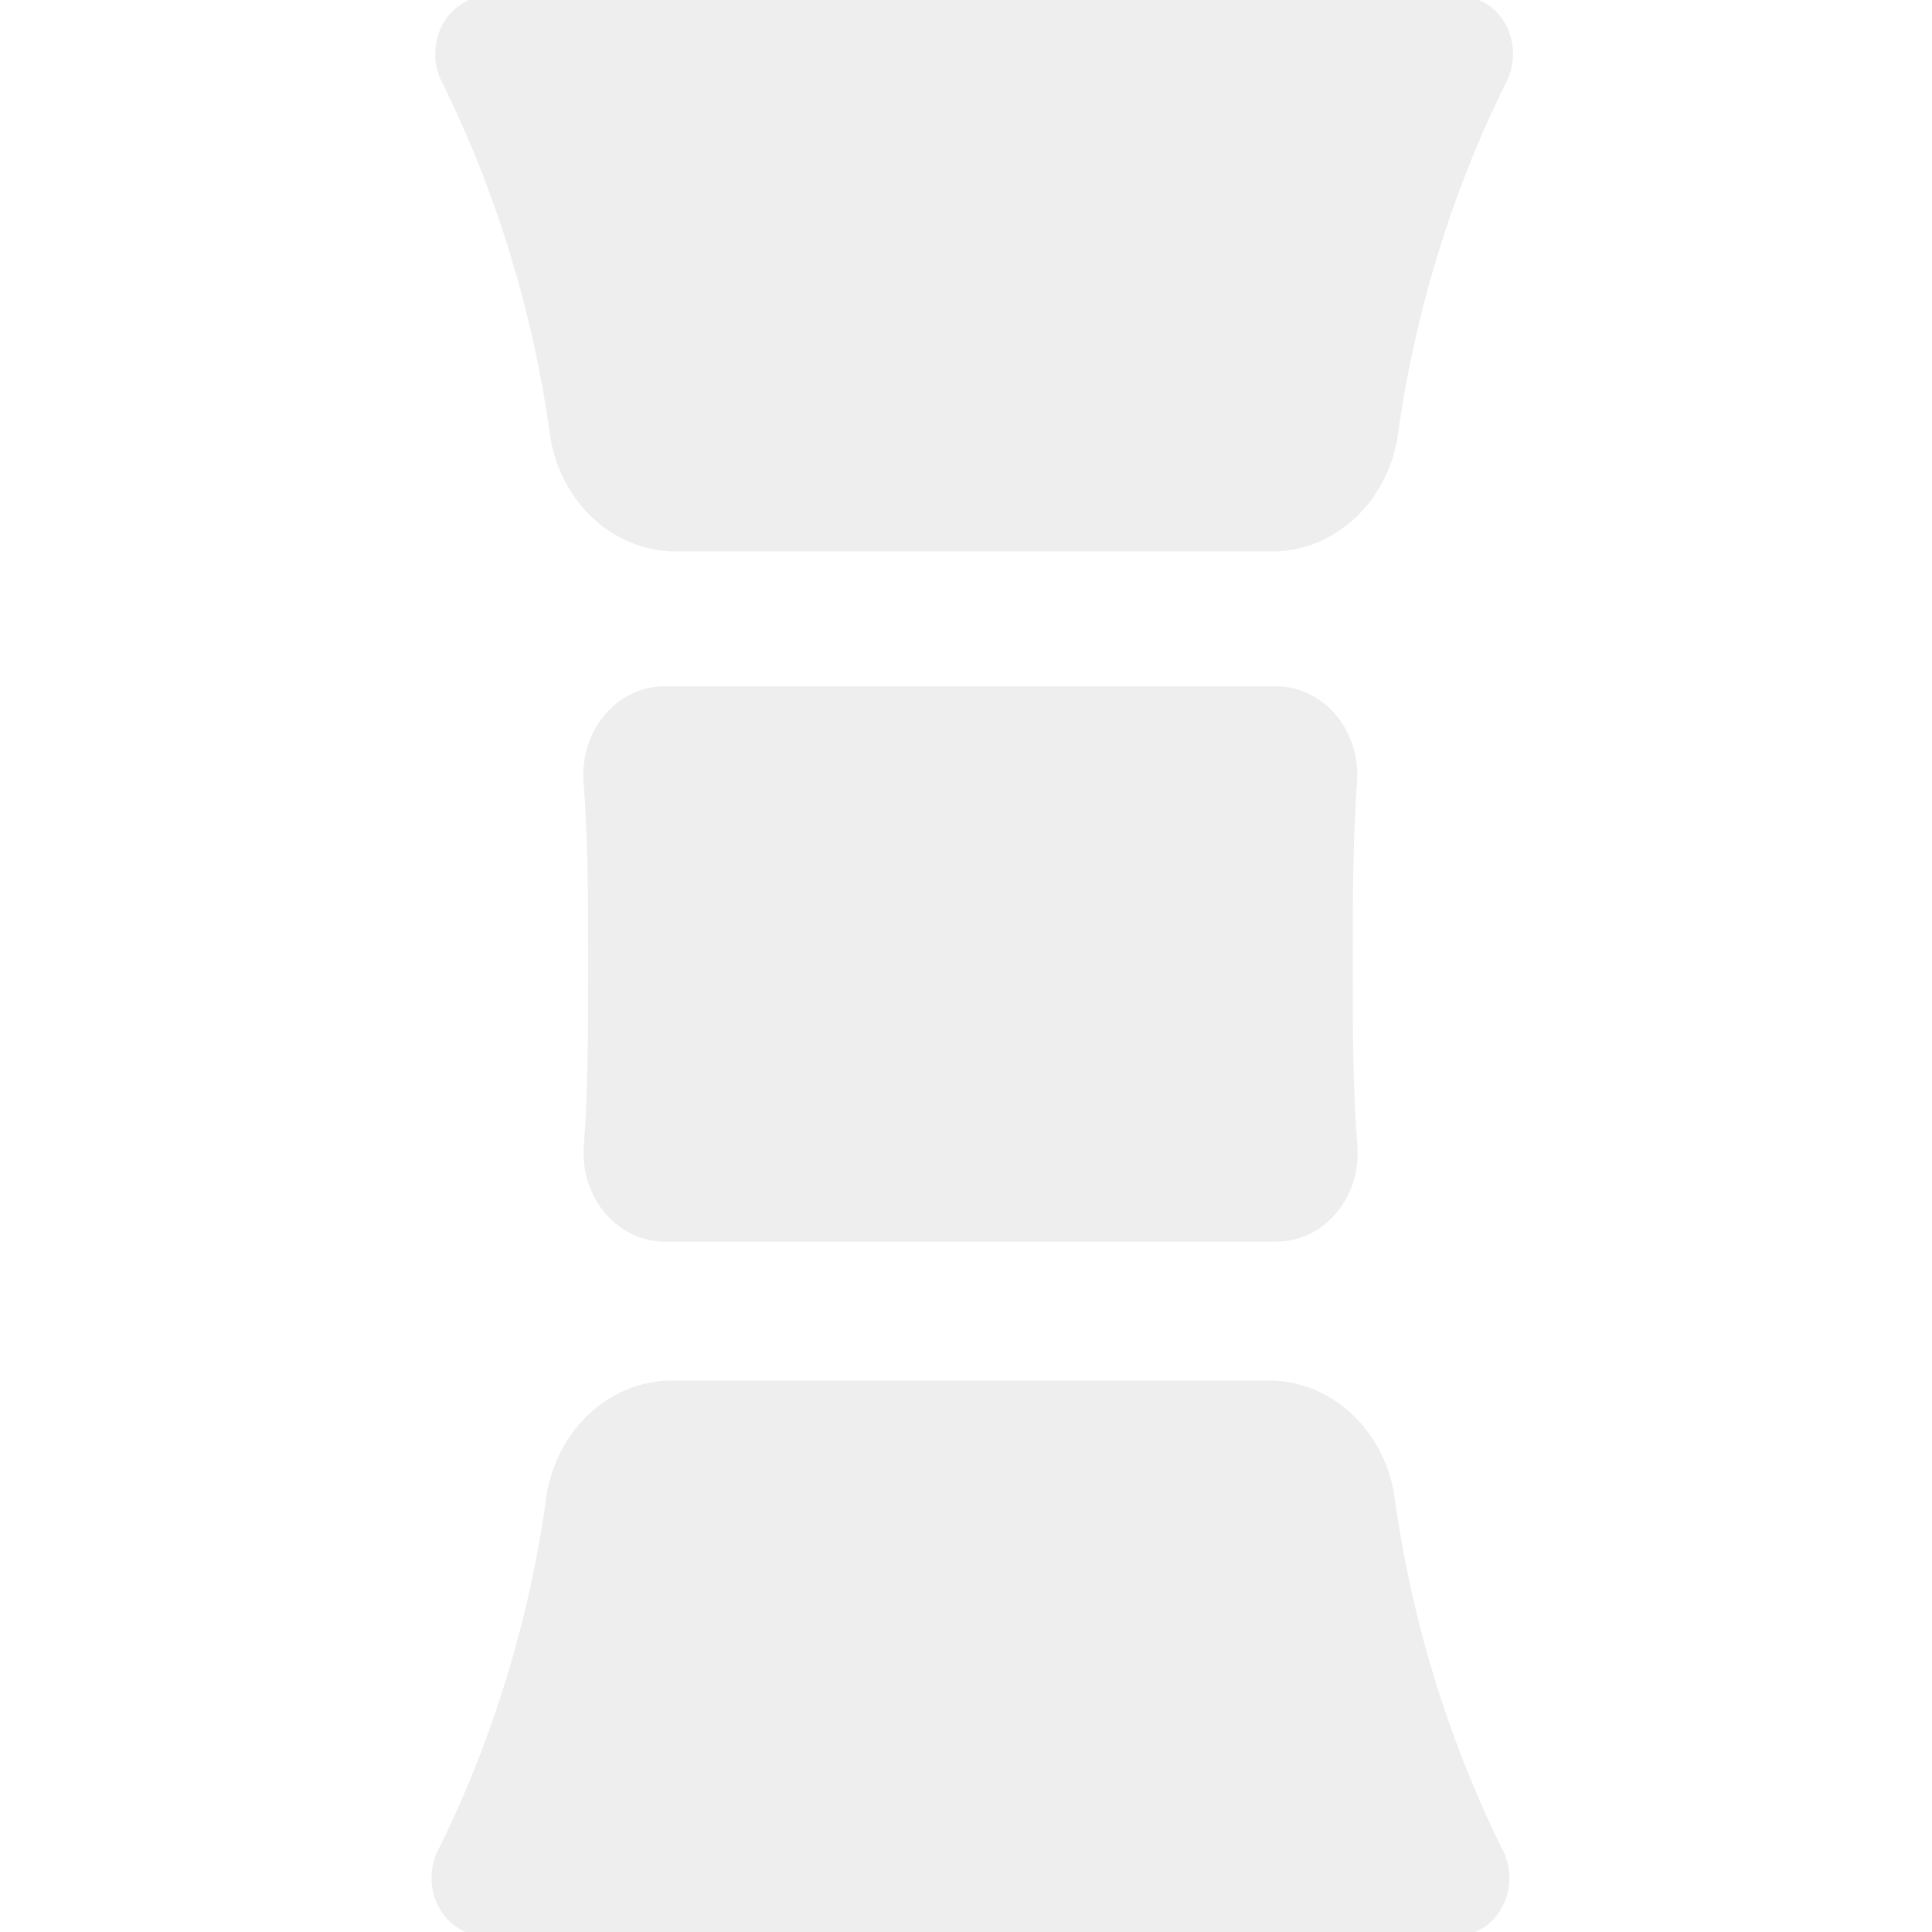
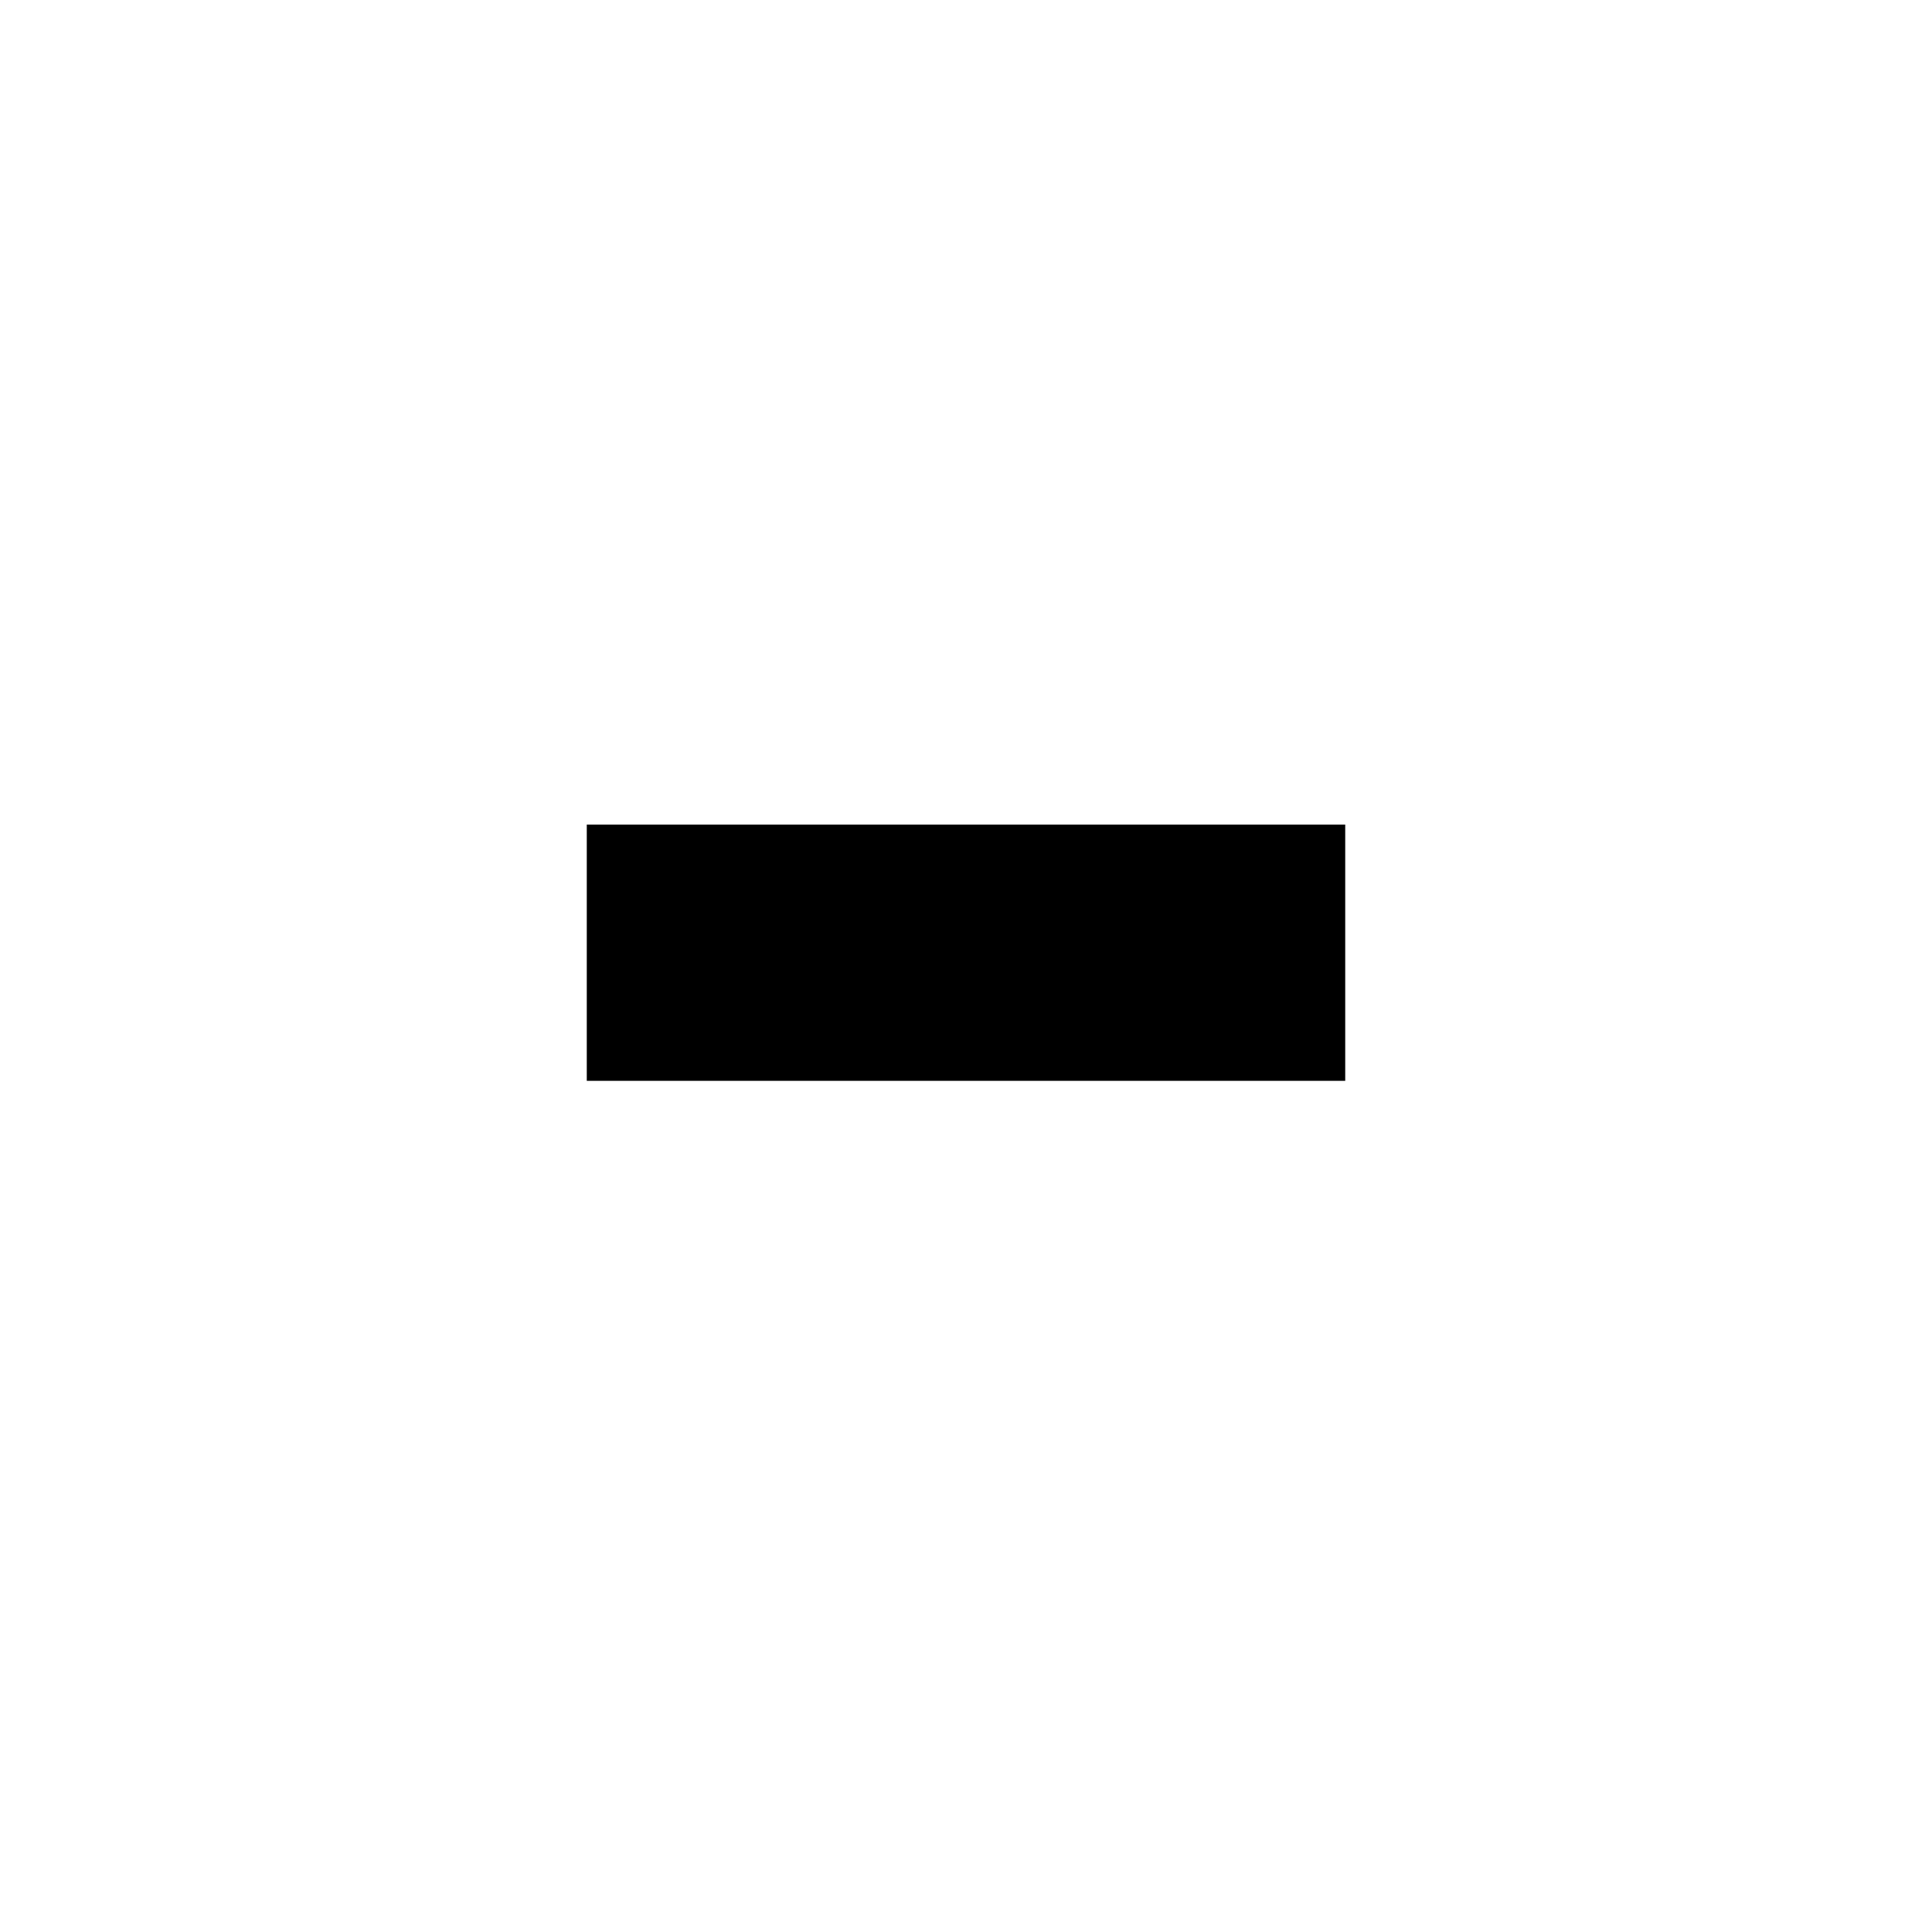
- <svg xmlns="http://www.w3.org/2000/svg" version="1.1" width="360" height="360" viewBox="0 0 360 360" xml:space="preserve">
+ <svg xmlns="http://www.w3.org/2000/svg" version="1.1" width="16" height="16" viewBox="0 0 16 16" xml:space="preserve">
  <defs>
</defs>
-   <g transform="matrix(0.62 0 0 0.53 181.17 180)" id="Xv56VlnbuhOLi1pFlAP0P">
-     <g style="" vector-effect="non-scaling-stroke">
-       <g transform="matrix(1 0 0 1 0.55 -243.38)" id="WC8fc4KWMex-7RtUwgKCx">
-         <path style="stroke: rgb(0,0,0); stroke-width: 0; stroke-dasharray: none; stroke-linecap: butt; stroke-dashoffset: 0; stroke-linejoin: miter; stroke-miterlimit: 4; fill: rgb(238,238,238); fill-rule: nonzero; opacity: 1;" vector-effect="non-scaling-stroke" transform=" translate(-170.05, -106.63)" d="M 315.967 9 L 24.127 9 C 20.293 8.978 16.579 10.722 13.664 13.898 C 10.748 17.079 8.829 21.492 8.252 26.33 C 7.679 31.162 8.487 36.104 10.535 40.239 C 26.859 79.127 37.776 121.327 42.798 164.959 C 44.516 175.97 49.158 185.891 55.942 193.044 C 62.726 200.203 71.24 204.163 80.045 204.256 L 260.051 204.256 C 268.839 204.136 277.333 200.165 284.095 193.006 C 290.862 185.853 295.487 175.949 297.201 164.96 C 302.258 121.317 313.209 79.122 329.563 40.24 C 331.611 36.105 332.418 31.163 331.846 26.331 C 331.269 21.493 329.349 17.08 326.434 13.899 C 323.519 10.723 319.804 8.979 315.97 9.001 L 315.967 9 z" stroke-linecap="round" />
-       </g>
-       <g transform="matrix(1 0 0 1 -0.55 243.37)" id="srpFAR0IJfHLoaXY3PY5D">
-         <path style="stroke: rgb(0,0,0); stroke-width: 0; stroke-dasharray: none; stroke-linecap: butt; stroke-dashoffset: 0; stroke-linejoin: miter; stroke-miterlimit: 4; fill: rgb(238,238,238); fill-rule: nonzero; opacity: 1;" vector-effect="non-scaling-stroke" transform=" translate(-168.95, -593.38)" d="M 41.701 535.045 C 36.679 578.678 25.762 620.878 9.438 659.766 C 7.391 663.901 6.583 668.842 7.156 673.674 C 7.733 678.512 9.652 682.925 12.567 686.107 C 15.482 689.283 19.197 691.026 23.031 691.004 L 314.87 691.004 C 318.704 691.026 322.419 689.283 325.334 686.107 C 328.249 682.925 330.168 678.512 330.745 673.674 C 331.318 668.842 330.51 663.901 328.463 659.766 C 312.139 620.878 301.221 578.678 296.2 535.045 C 294.481 524.035 289.839 514.114 283.056 506.961 C 276.272 499.802 267.758 495.841 258.952 495.749 L 78.946 495.749 C 70.141 495.841 61.626 499.802 54.843 506.961 C 48.06 514.114 43.418 524.034 41.699 535.045 L 41.701 535.045 z" stroke-linecap="round" />
-       </g>
-       <g transform="matrix(1 0 0 1 -0.54 -0.71)" id="o3S6Sp6iZCyX59FBzsG-w">
-         <path style="stroke: rgb(0,0,0); stroke-width: 0; stroke-dasharray: none; stroke-linecap: butt; stroke-dashoffset: 0; stroke-linejoin: miter; stroke-miterlimit: 4; fill: rgb(238,238,238); fill-rule: nonzero; opacity: 1;" vector-effect="non-scaling-stroke" transform=" translate(-168.96, -349.3)" d="M 77.035 446.929 L 260.871 446.929 C 267.586 446.94 274.006 443.432 278.627 437.221 C 283.248 431.01 285.655 422.648 285.287 414.1 C 283.851 393.114 283.851 371.514 283.851 349.302 C 283.851 327.09 283.851 305.489 285.193 284.378 C 285.531 275.874 283.124 267.565 278.529 261.388 C 273.934 255.205 267.552 251.696 260.871 251.675 L 77.035 251.675 C 70.337 251.664 63.929 255.161 59.314 261.345 C 54.698 267.528 52.278 275.852 52.62 284.379 C 54.056 305.491 54.056 327.091 54.056 349.303 C 54.056 371.515 54.056 393.115 52.714 414.101 C 52.346 422.627 54.744 430.968 59.343 437.179 C 63.939 443.384 70.338 446.909 77.035 446.931 L 77.035 446.929 z" stroke-linecap="round" />
-       </g>
-     </g>
+   <g transform="matrix(1 0 0 0.84 8 7.89)" id="Trb3R2WY8GhNfwqVFTWBz">
+     <path style="stroke: none; stroke-width: 1; stroke-dasharray: none; stroke-linecap: butt; stroke-dashoffset: 0; stroke-linejoin: miter; stroke-miterlimit: 4; fill: rgb(255,255,255); fill-rule: nonzero; opacity: 1;" vector-effect="non-scaling-stroke" transform=" translate(-8, -6.93)" d="M 16 0.695 L 16 13.166 C 16 13.33 15.953 13.488 15.867 13.613 C 15.78 13.738 15.66 13.822 15.528 13.851 C 15.396 13.879 15.259 13.85 15.143 13.768 C 15.107 13.741 11.233 11.088 8 11.088 C 4.76 11.088 0.894 13.742 0.857 13.768 C 0.741 13.85 0.604 13.879 0.472 13.85 C 0.339 13.822 0.219 13.738 0.133 13.612 C 0.047 13.488 -0 13.329 8.326672684688674e-17 13.166 L 8.326672684688674e-17 0.695 C -0 0.532 0.047 0.374 0.133 0.249 C 0.219 0.124 0.339 0.039 0.472 0.011 C 0.604 -0.018 0.741 0.011 0.857 0.093 C 0.893 0.12 4.767 2.773 8 2.773 C 11.233 2.773 15.107 0.12 15.143 0.093 C 15.259 0.012 15.396 -0.017 15.528 0.011 C 15.661 0.04 15.78 0.124 15.867 0.249 C 15.953 0.374 16 0.532 16 0.695 z" stroke-linecap="round" />
+   </g>
+   <g transform="matrix(1.48 0 0 0.5 8 7.89)" id="6DZz_LAC3xa6E5QXwIH4t">
+     <path style="stroke: rgb(243,44,111); stroke-width: 0; stroke-dasharray: none; stroke-linecap: butt; stroke-dashoffset: 0; stroke-linejoin: miter; stroke-miterlimit: 4; fill: rgb(0,0,0); fill-rule: nonzero; opacity: 1;" vector-effect="non-scaling-stroke" transform=" translate(0, 0)" d="M -2.122 -2.122 L 2.122 -2.122 L 2.122 2.122 L -2.122 2.122 z" stroke-linecap="round" />
  </g>
</svg>
